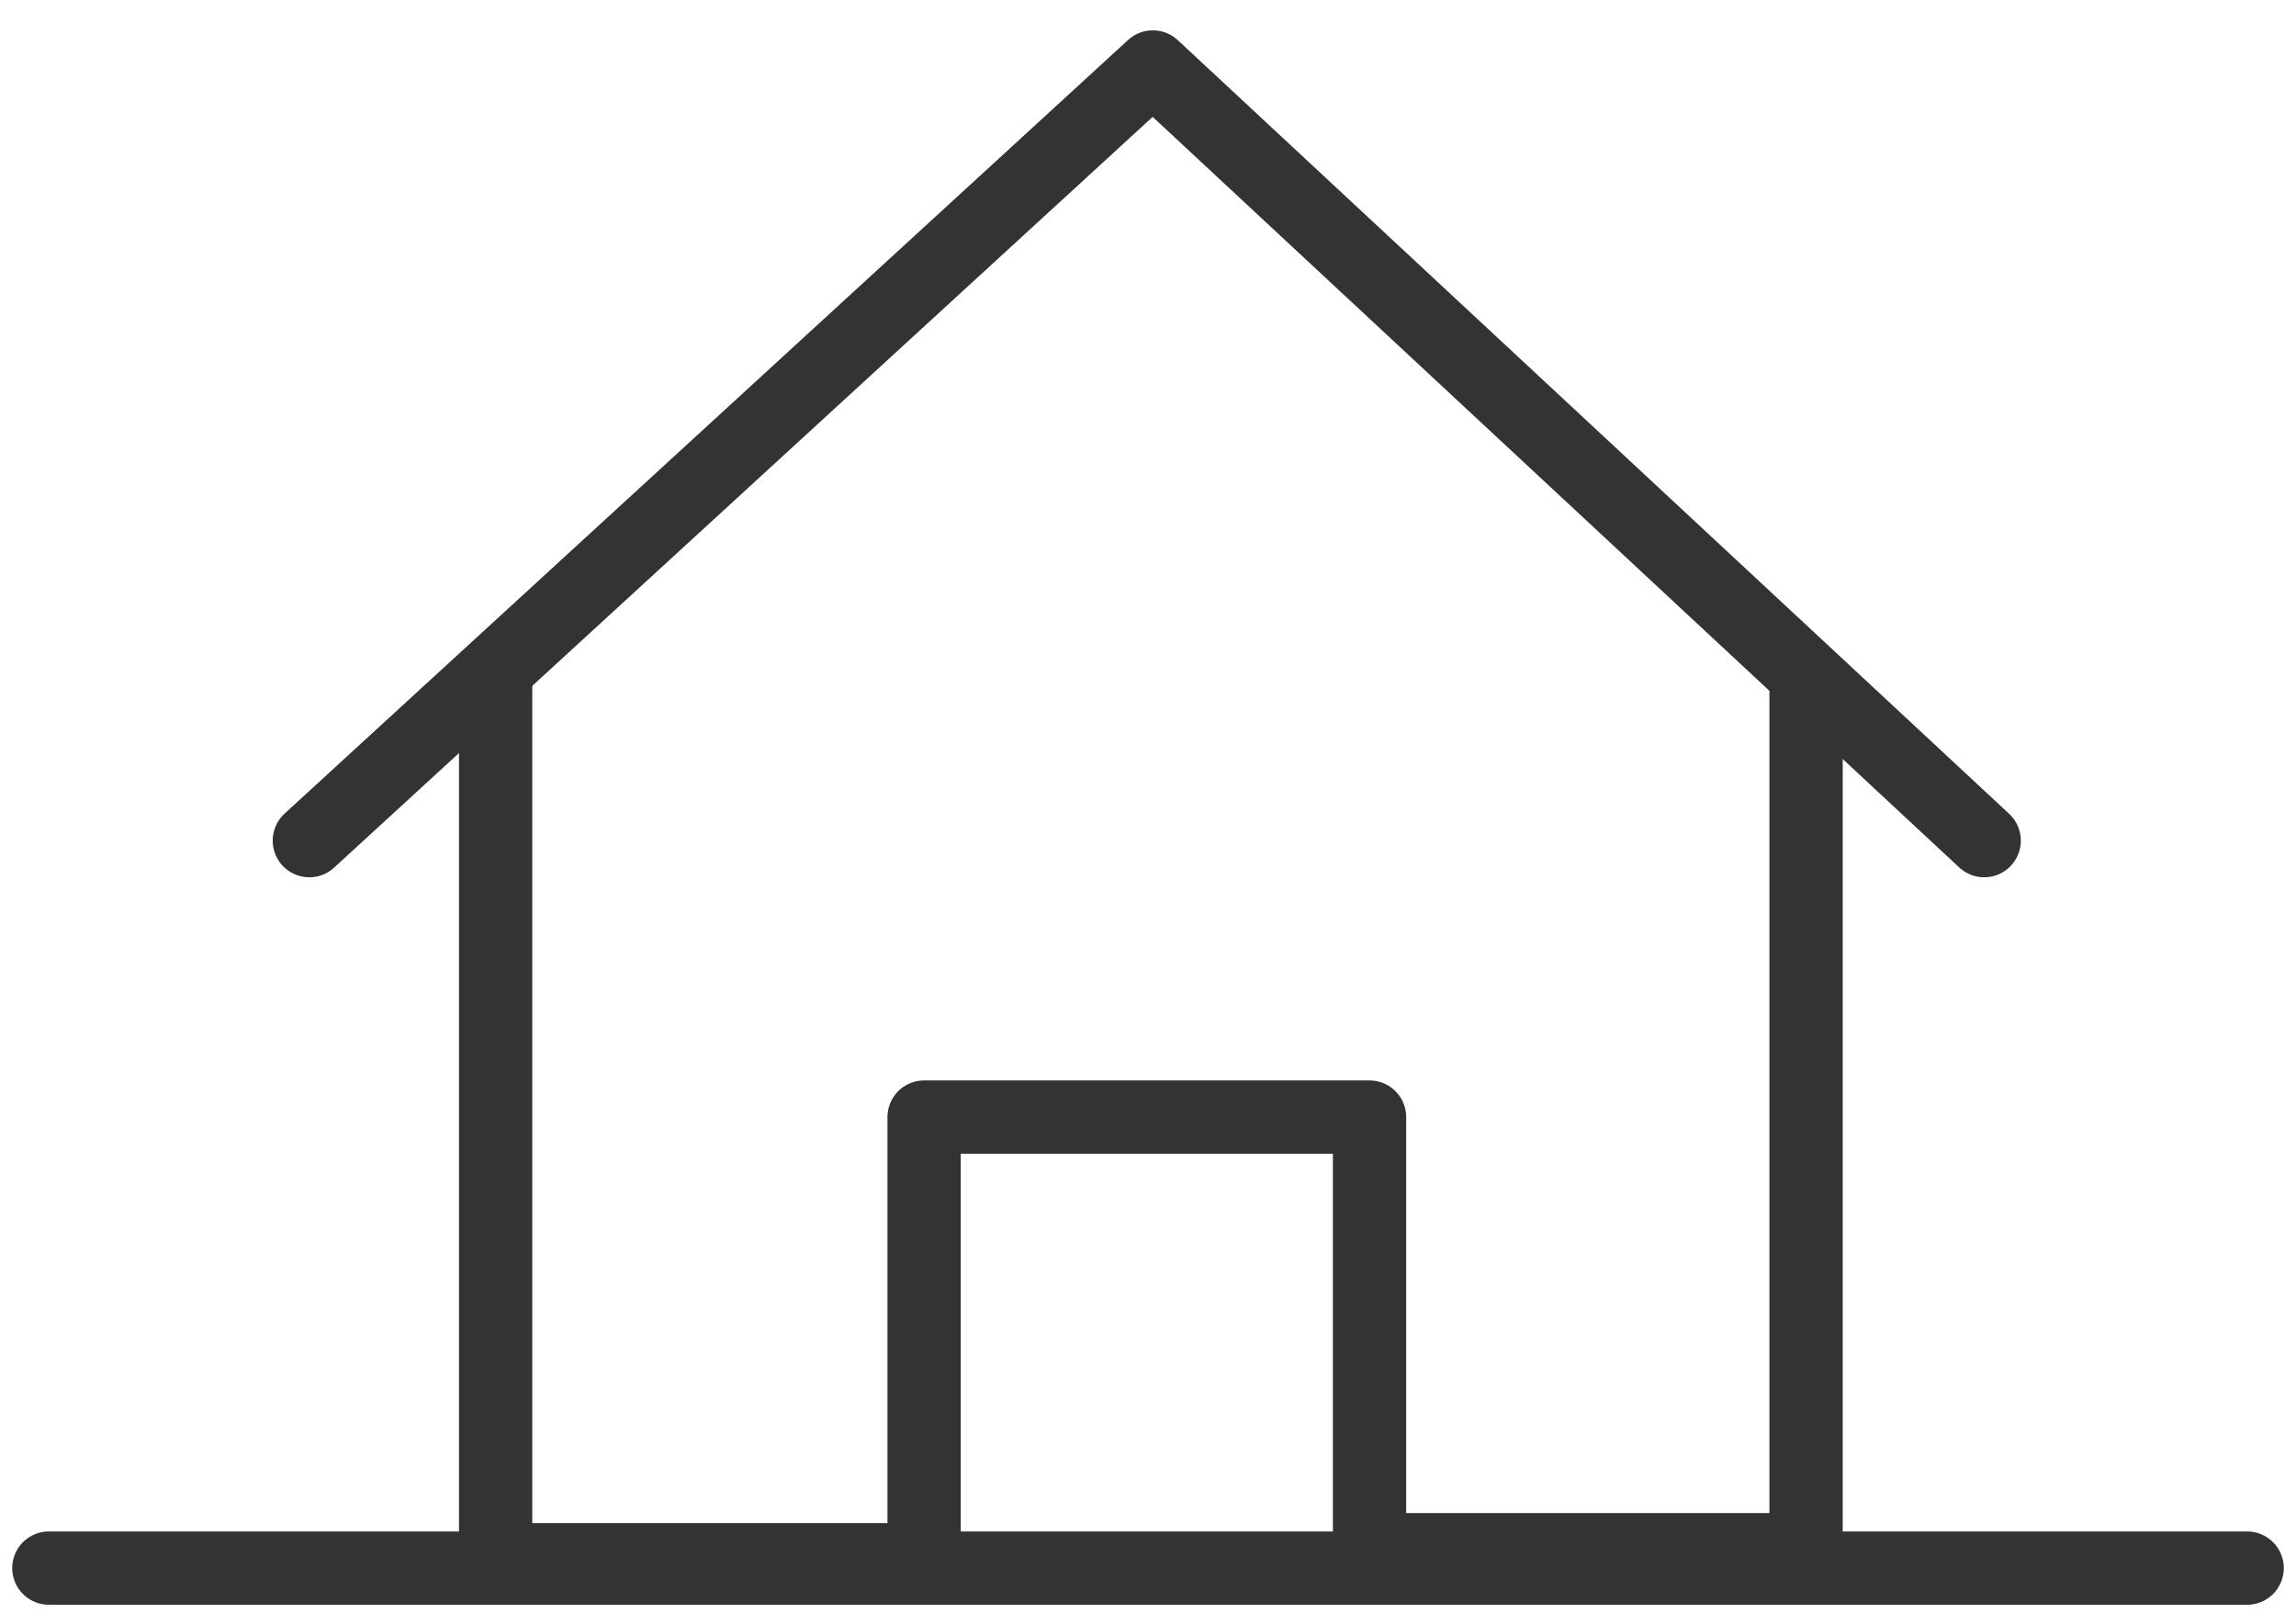
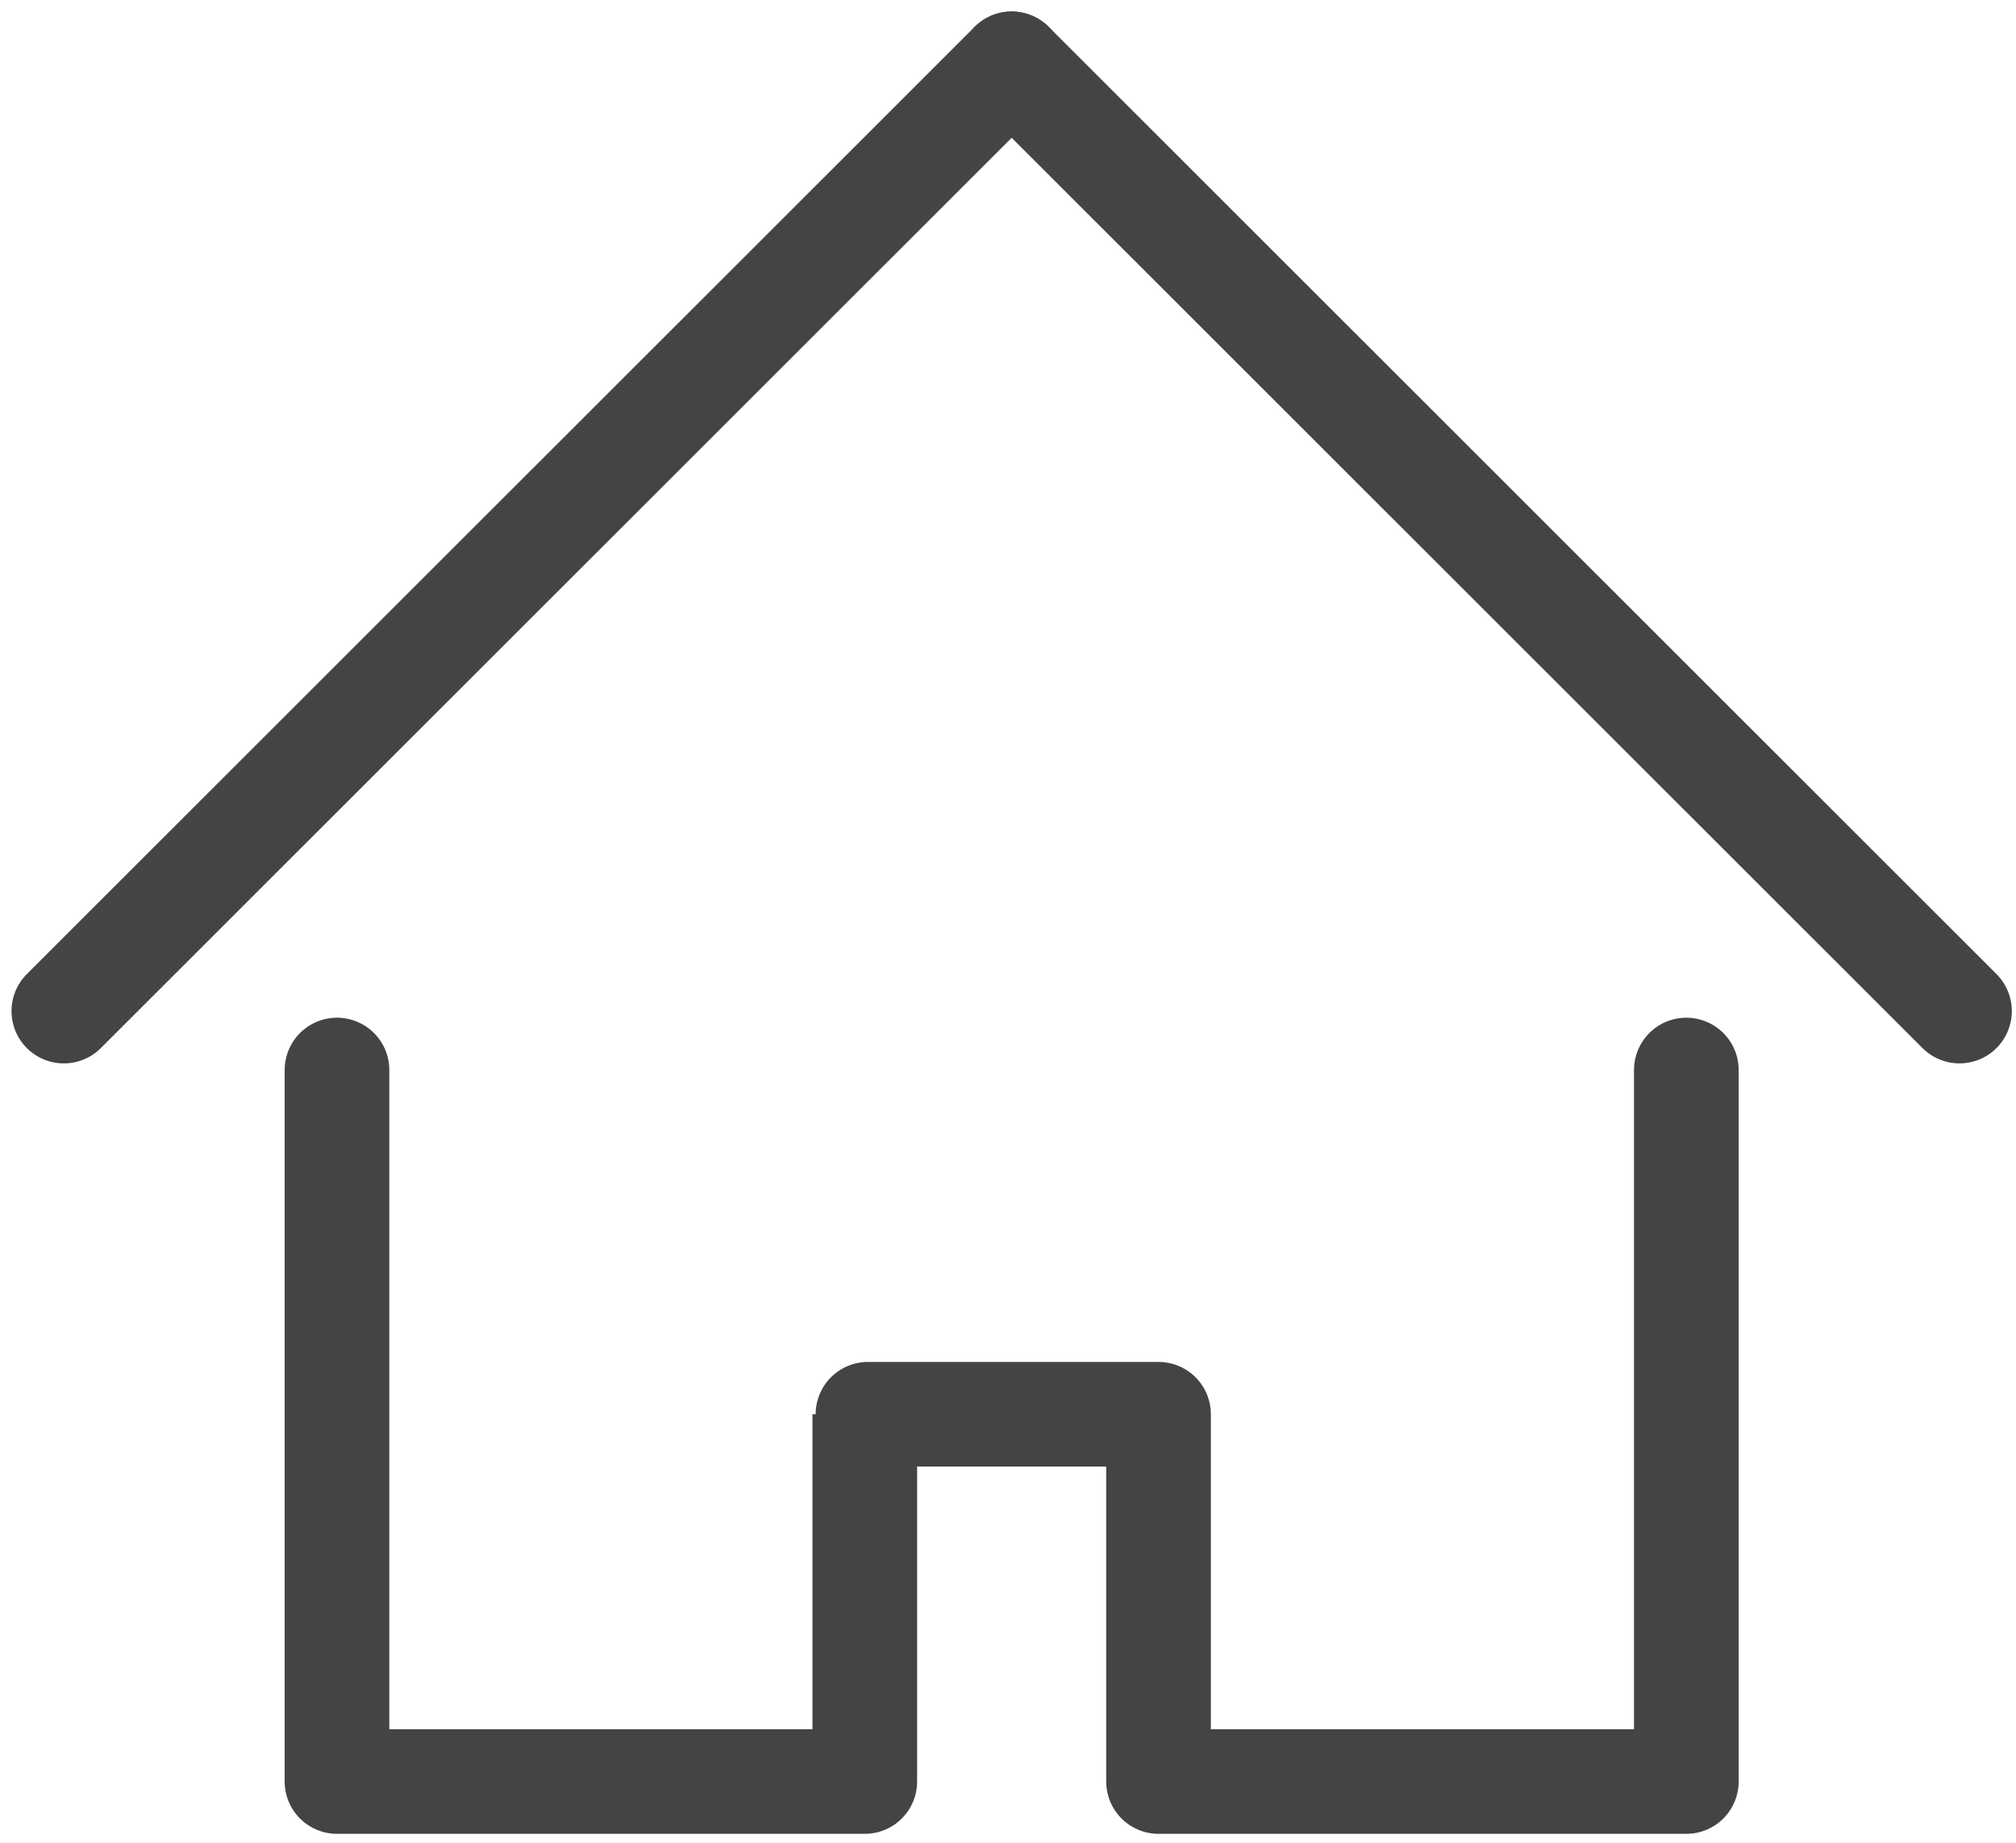
- <svg xmlns="http://www.w3.org/2000/svg" width="47px" height="33px" viewBox="0 0 47 33" version="1.1">
-   <defs />
-   <g id="Desktop" stroke="none" stroke-width="1" fill="none" fill-rule="evenodd" stroke-linecap="round">
-     <g id="Desktop---case-studies---homeowners" transform="translate(-917, -646)" stroke="#333333" stroke-width="1.5">
-       <g id="Secondary-menu" transform="translate(253, 634)">
-         <g id="homeowner-icon" transform="translate(665, 13)">
-           <polyline id="Path-4" stroke-linejoin="round" points="9.146 13.028 9.146 30.923 17.917 30.923 17.917 21.863 27.035 21.863 27.035 30.717 35.971 30.717 35.971 13.097" />
-           <polyline id="Path" stroke-linejoin="round" points="5.332 16.205 22.599 0.371 39.617 16.205" />
-           <path d="M0,31.094 L45,31.094" id="Line-4" />
-         </g>
-       </g>
-     </g>
-   </g>
+ <svg xmlns="http://www.w3.org/2000/svg" id="图层_1" data-name="图层 1" viewBox="0 0 57.79 52.83">
+   <defs>
+     <style>.cls-1{fill:none;stroke:#444;stroke-linecap:round;stroke-linejoin:round;stroke-width:3px;}</style>
+   </defs>
+   <line class="cls-1" x1="29" y1="1.83" x2="1.83" y2="28.99" />
+   <line class="cls-1" x1="56.17" y1="28.99" x2="29" y2="1.83" />
+   <path class="cls-1" d="M48.34,30.68v20.4H33.21V40.55s-8.44,0-8.42,0V51.08H9.66V30.68" />
</svg>
